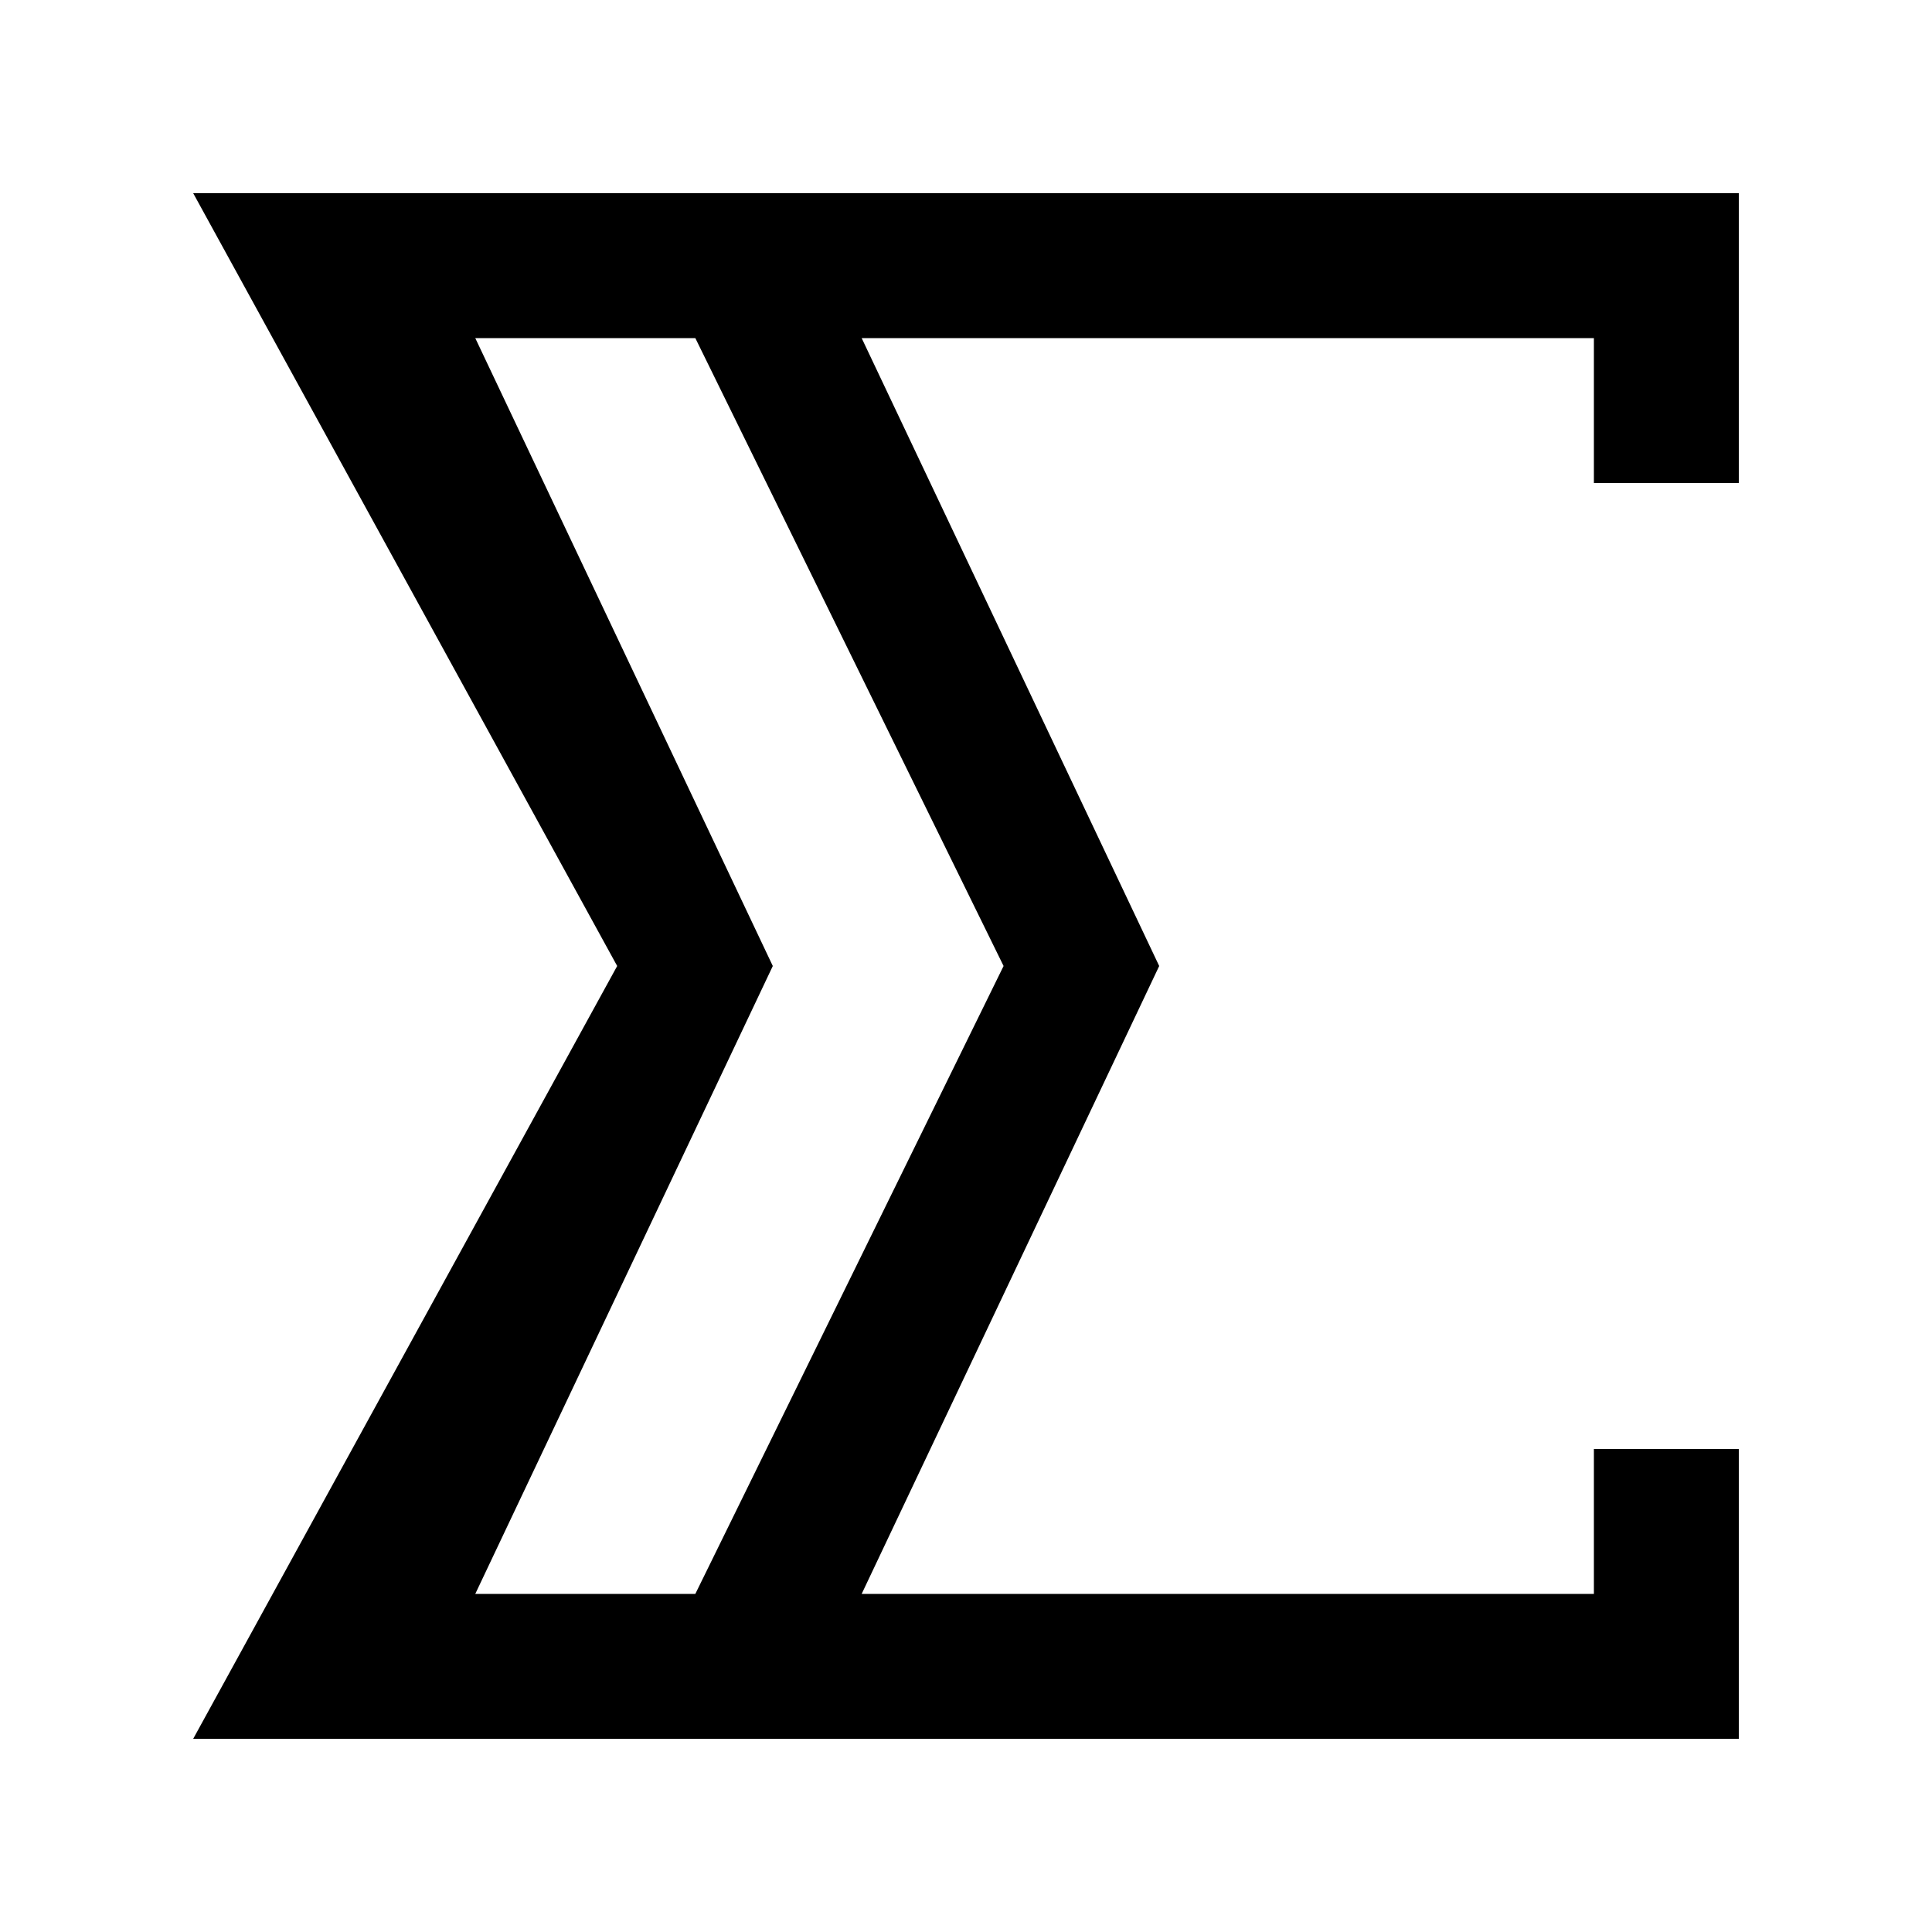
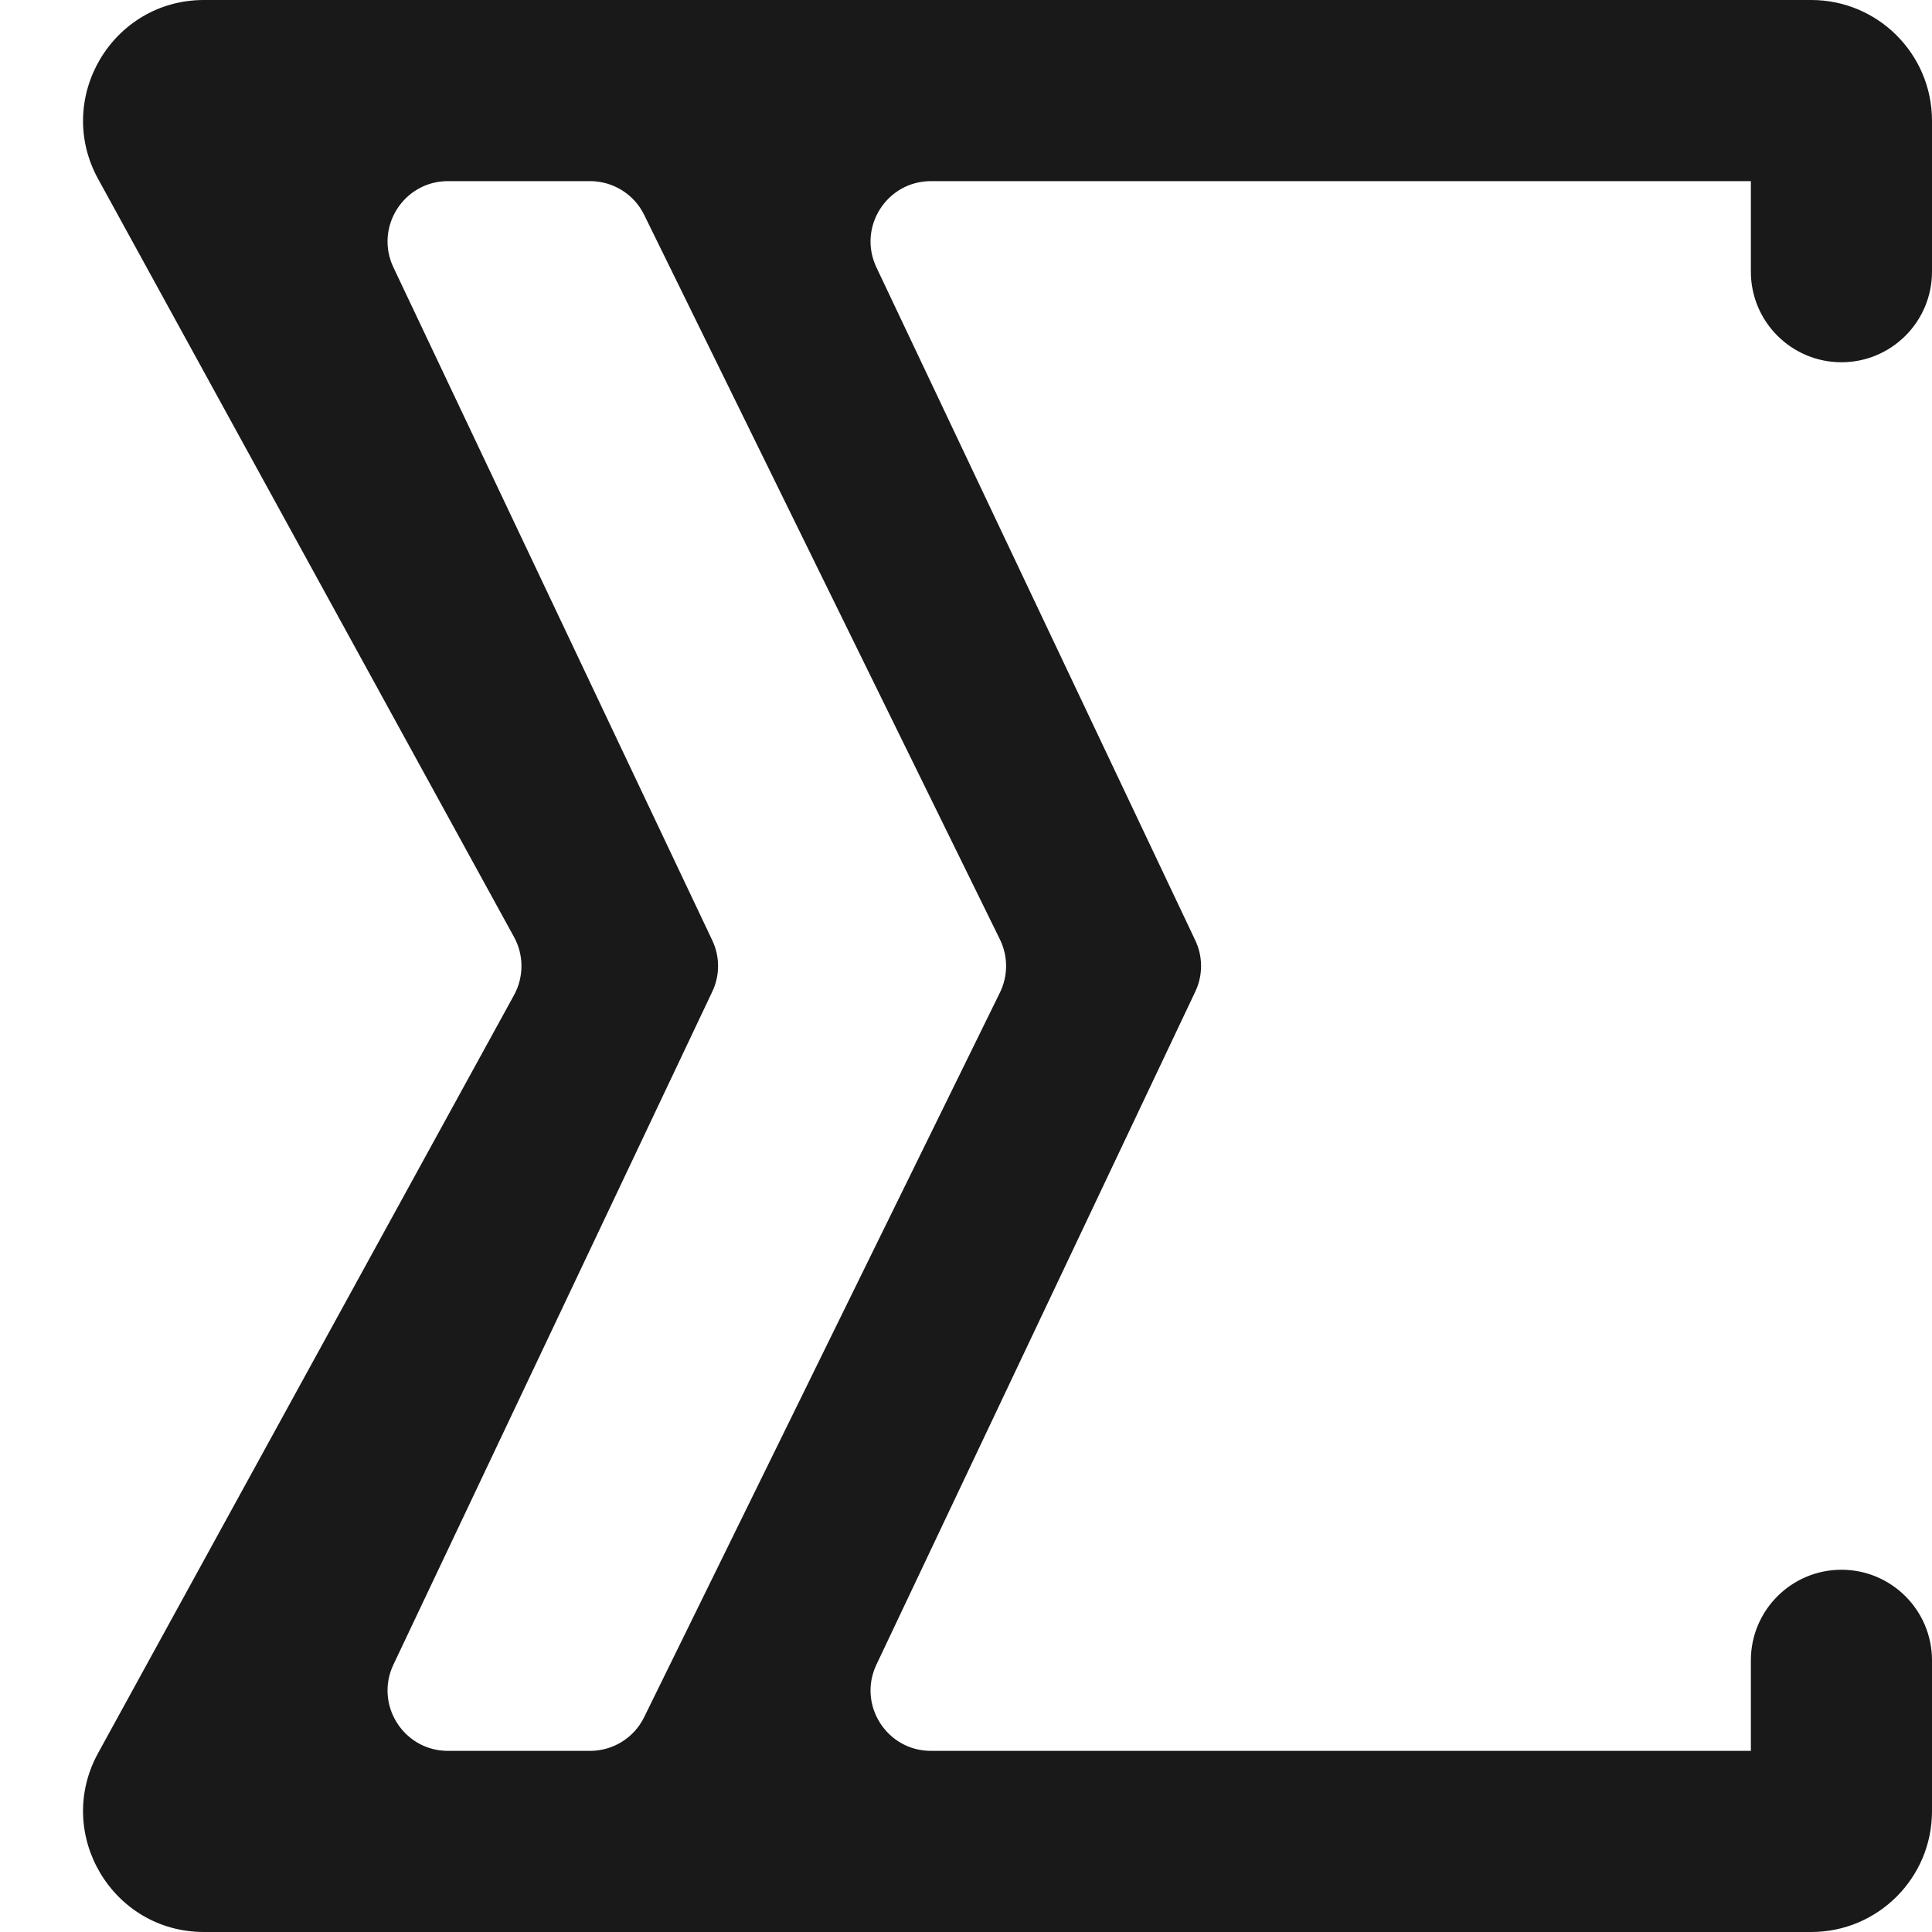
- <svg xmlns="http://www.w3.org/2000/svg" width="20" height="20" viewBox="0 0 20 20" fill="none">
-   <path fill-rule="evenodd" clip-rule="evenodd" d="M2 2L6.389 10L2 18H18V15H16.5V16.5H8.92L12 10L8.92 3.5H16.5V5H18V2H2ZM7.198 3.5H4.92L8 10L4.92 16.5H7.198L10.389 10L7.198 3.5Z" fill="black" />
+ <svg xmlns="http://www.w3.org/2000/svg" width="16" height="16" viewBox="0 0 16 16" fill="none">
+   <path fill-rule="evenodd" clip-rule="evenodd" d="M1.689 0C0.929 0 0.447 0.815 0.812 1.481L4.257 7.76C4.339 7.909 4.339 8.091 4.257 8.241L0.812 14.519C0.447 15.185 0.929 16 1.689 16H15C15.552 16 16 15.552 16 15V13.75C16 13.336 15.664 13 15.25 13C14.836 13 14.5 13.336 14.5 13.75V14.5H7.71C7.343 14.5 7.101 14.118 7.258 13.786L9.898 8.214C9.963 8.079 9.963 7.921 9.898 7.786L7.258 2.214C7.101 1.882 7.343 1.5 7.71 1.5H14.5V2.25C14.5 2.664 14.836 3 15.25 3C15.664 3 16 2.664 16 2.25V1C16 0.448 15.552 0 15 0H1.689ZM5.335 1.78C5.251 1.608 5.077 1.5 4.886 1.5H3.71C3.343 1.5 3.101 1.882 3.258 2.214L5.898 7.786C5.963 7.921 5.963 8.079 5.898 8.214L3.258 13.786C3.101 14.118 3.343 14.5 3.71 14.5H4.886C5.077 14.5 5.251 14.392 5.335 14.22L8.281 8.22C8.349 8.081 8.349 7.919 8.281 7.78L5.335 1.78Z" fill="#19191A" />
</svg>
